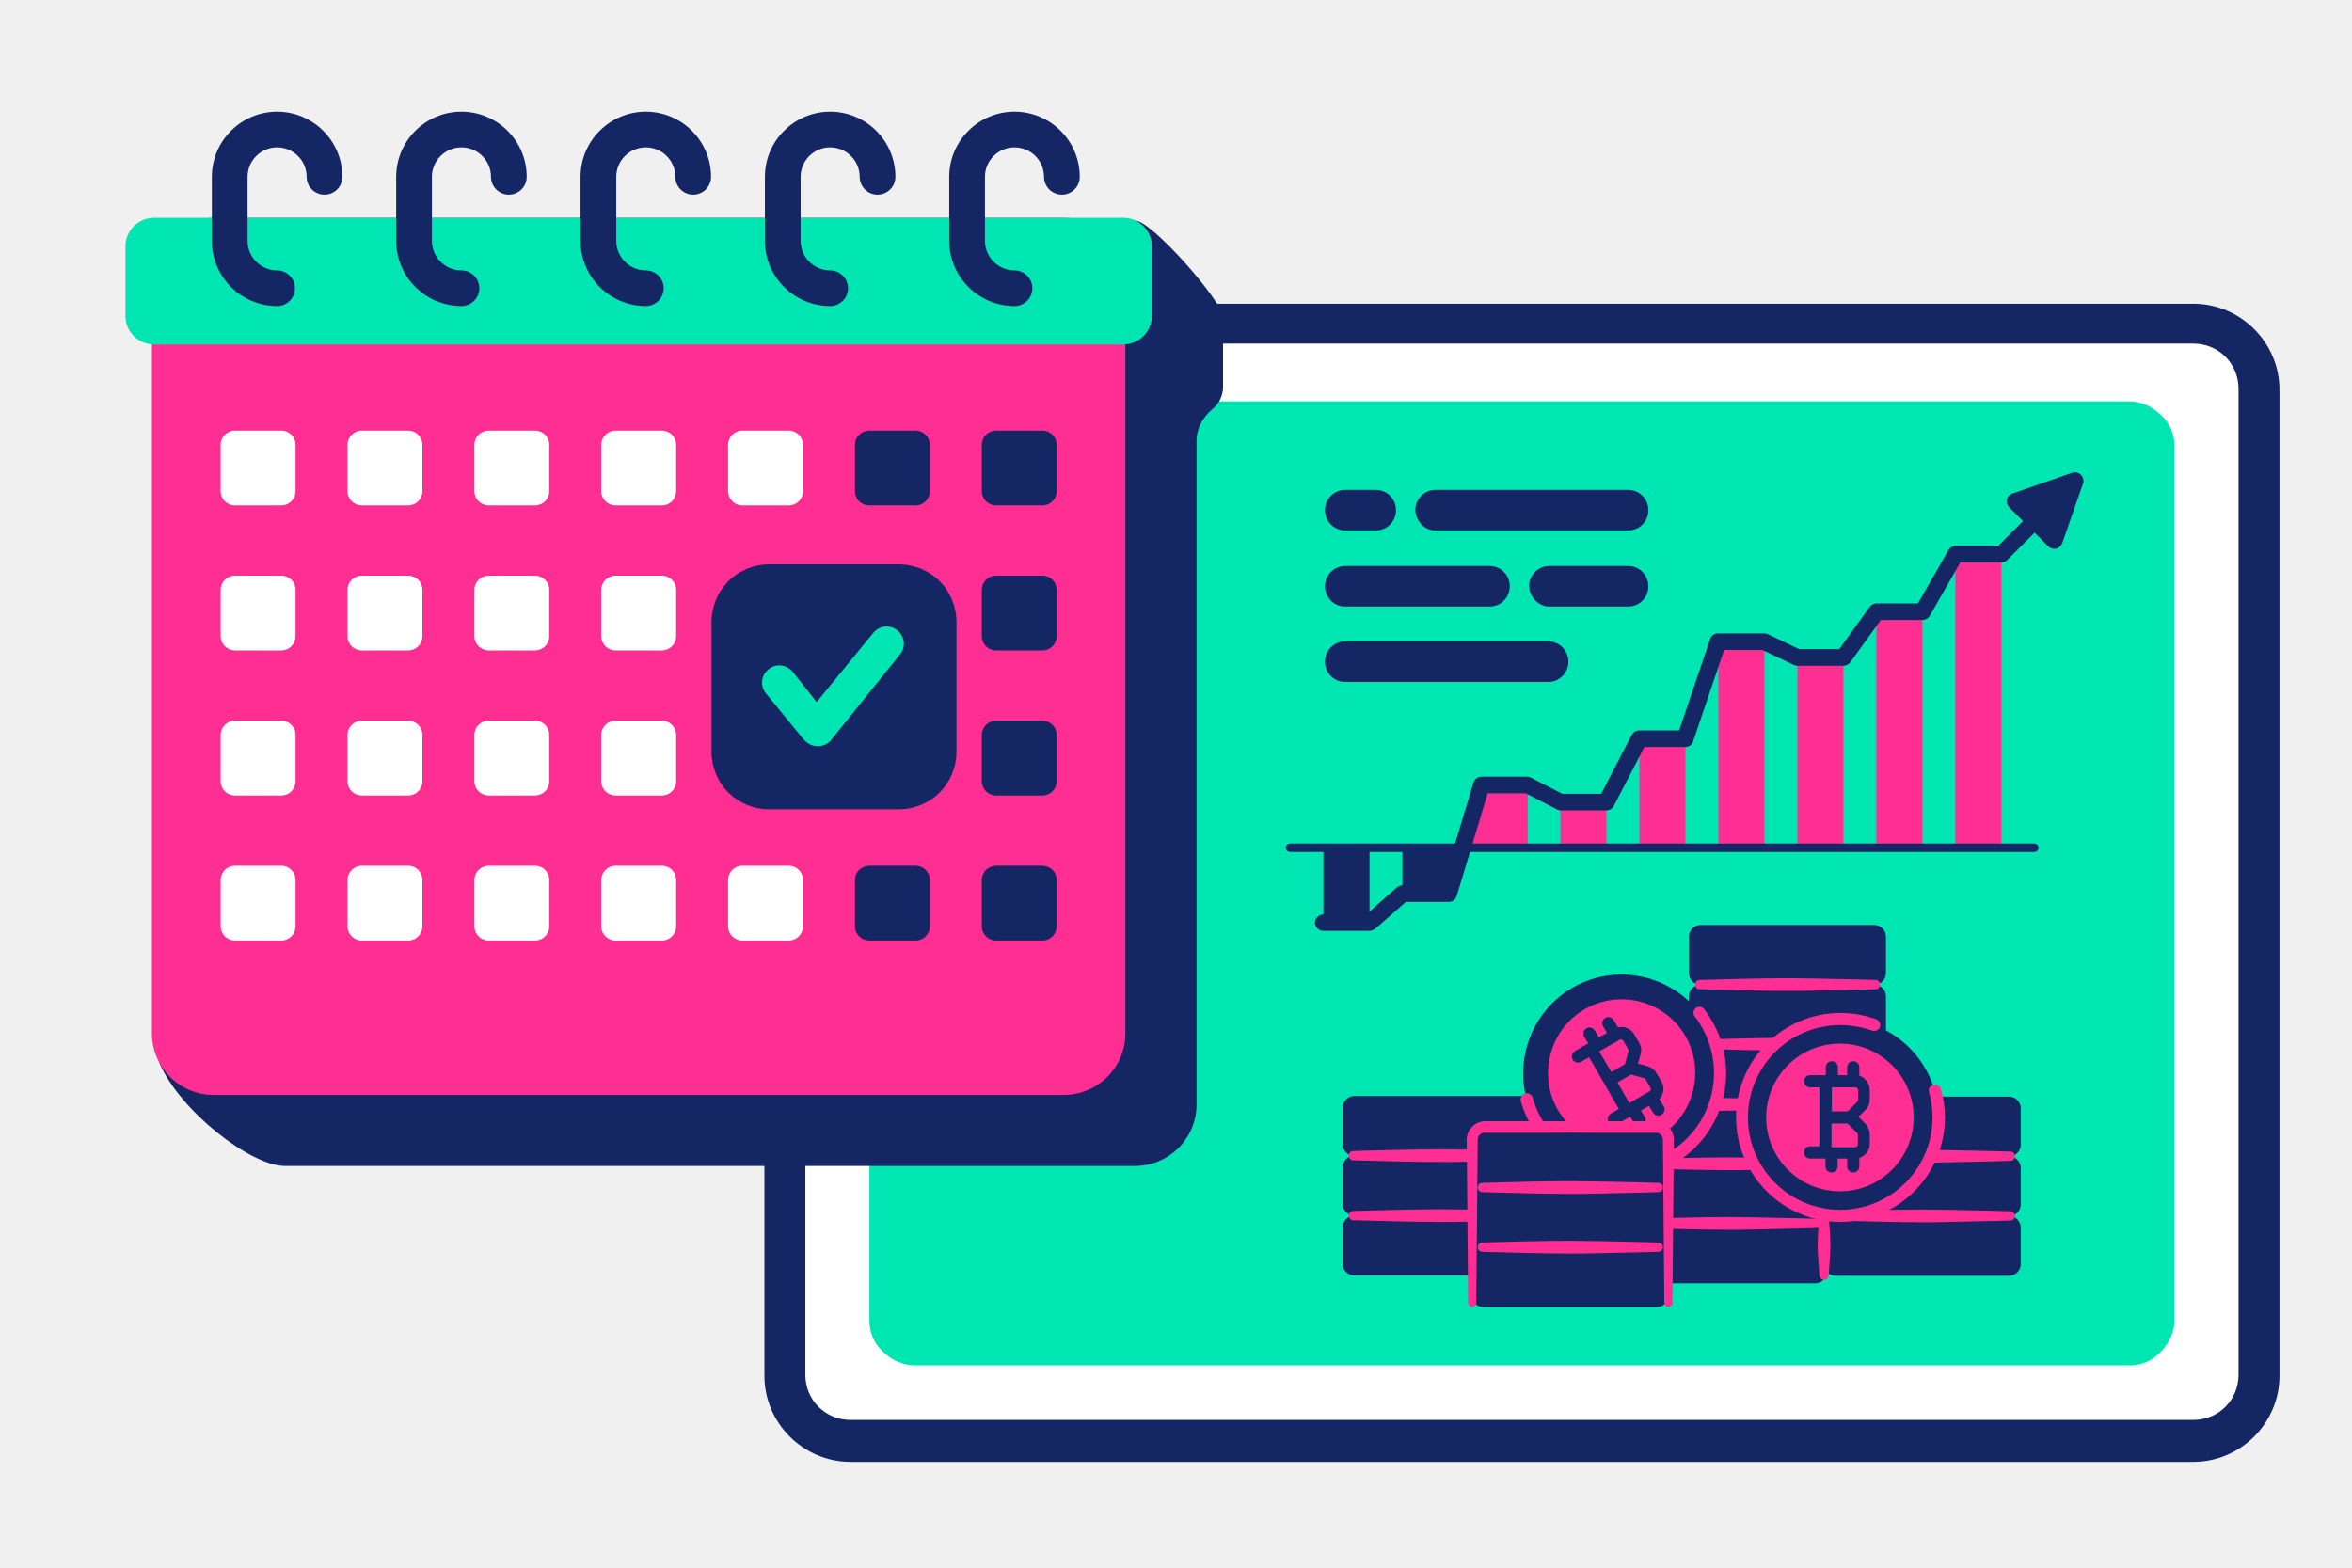
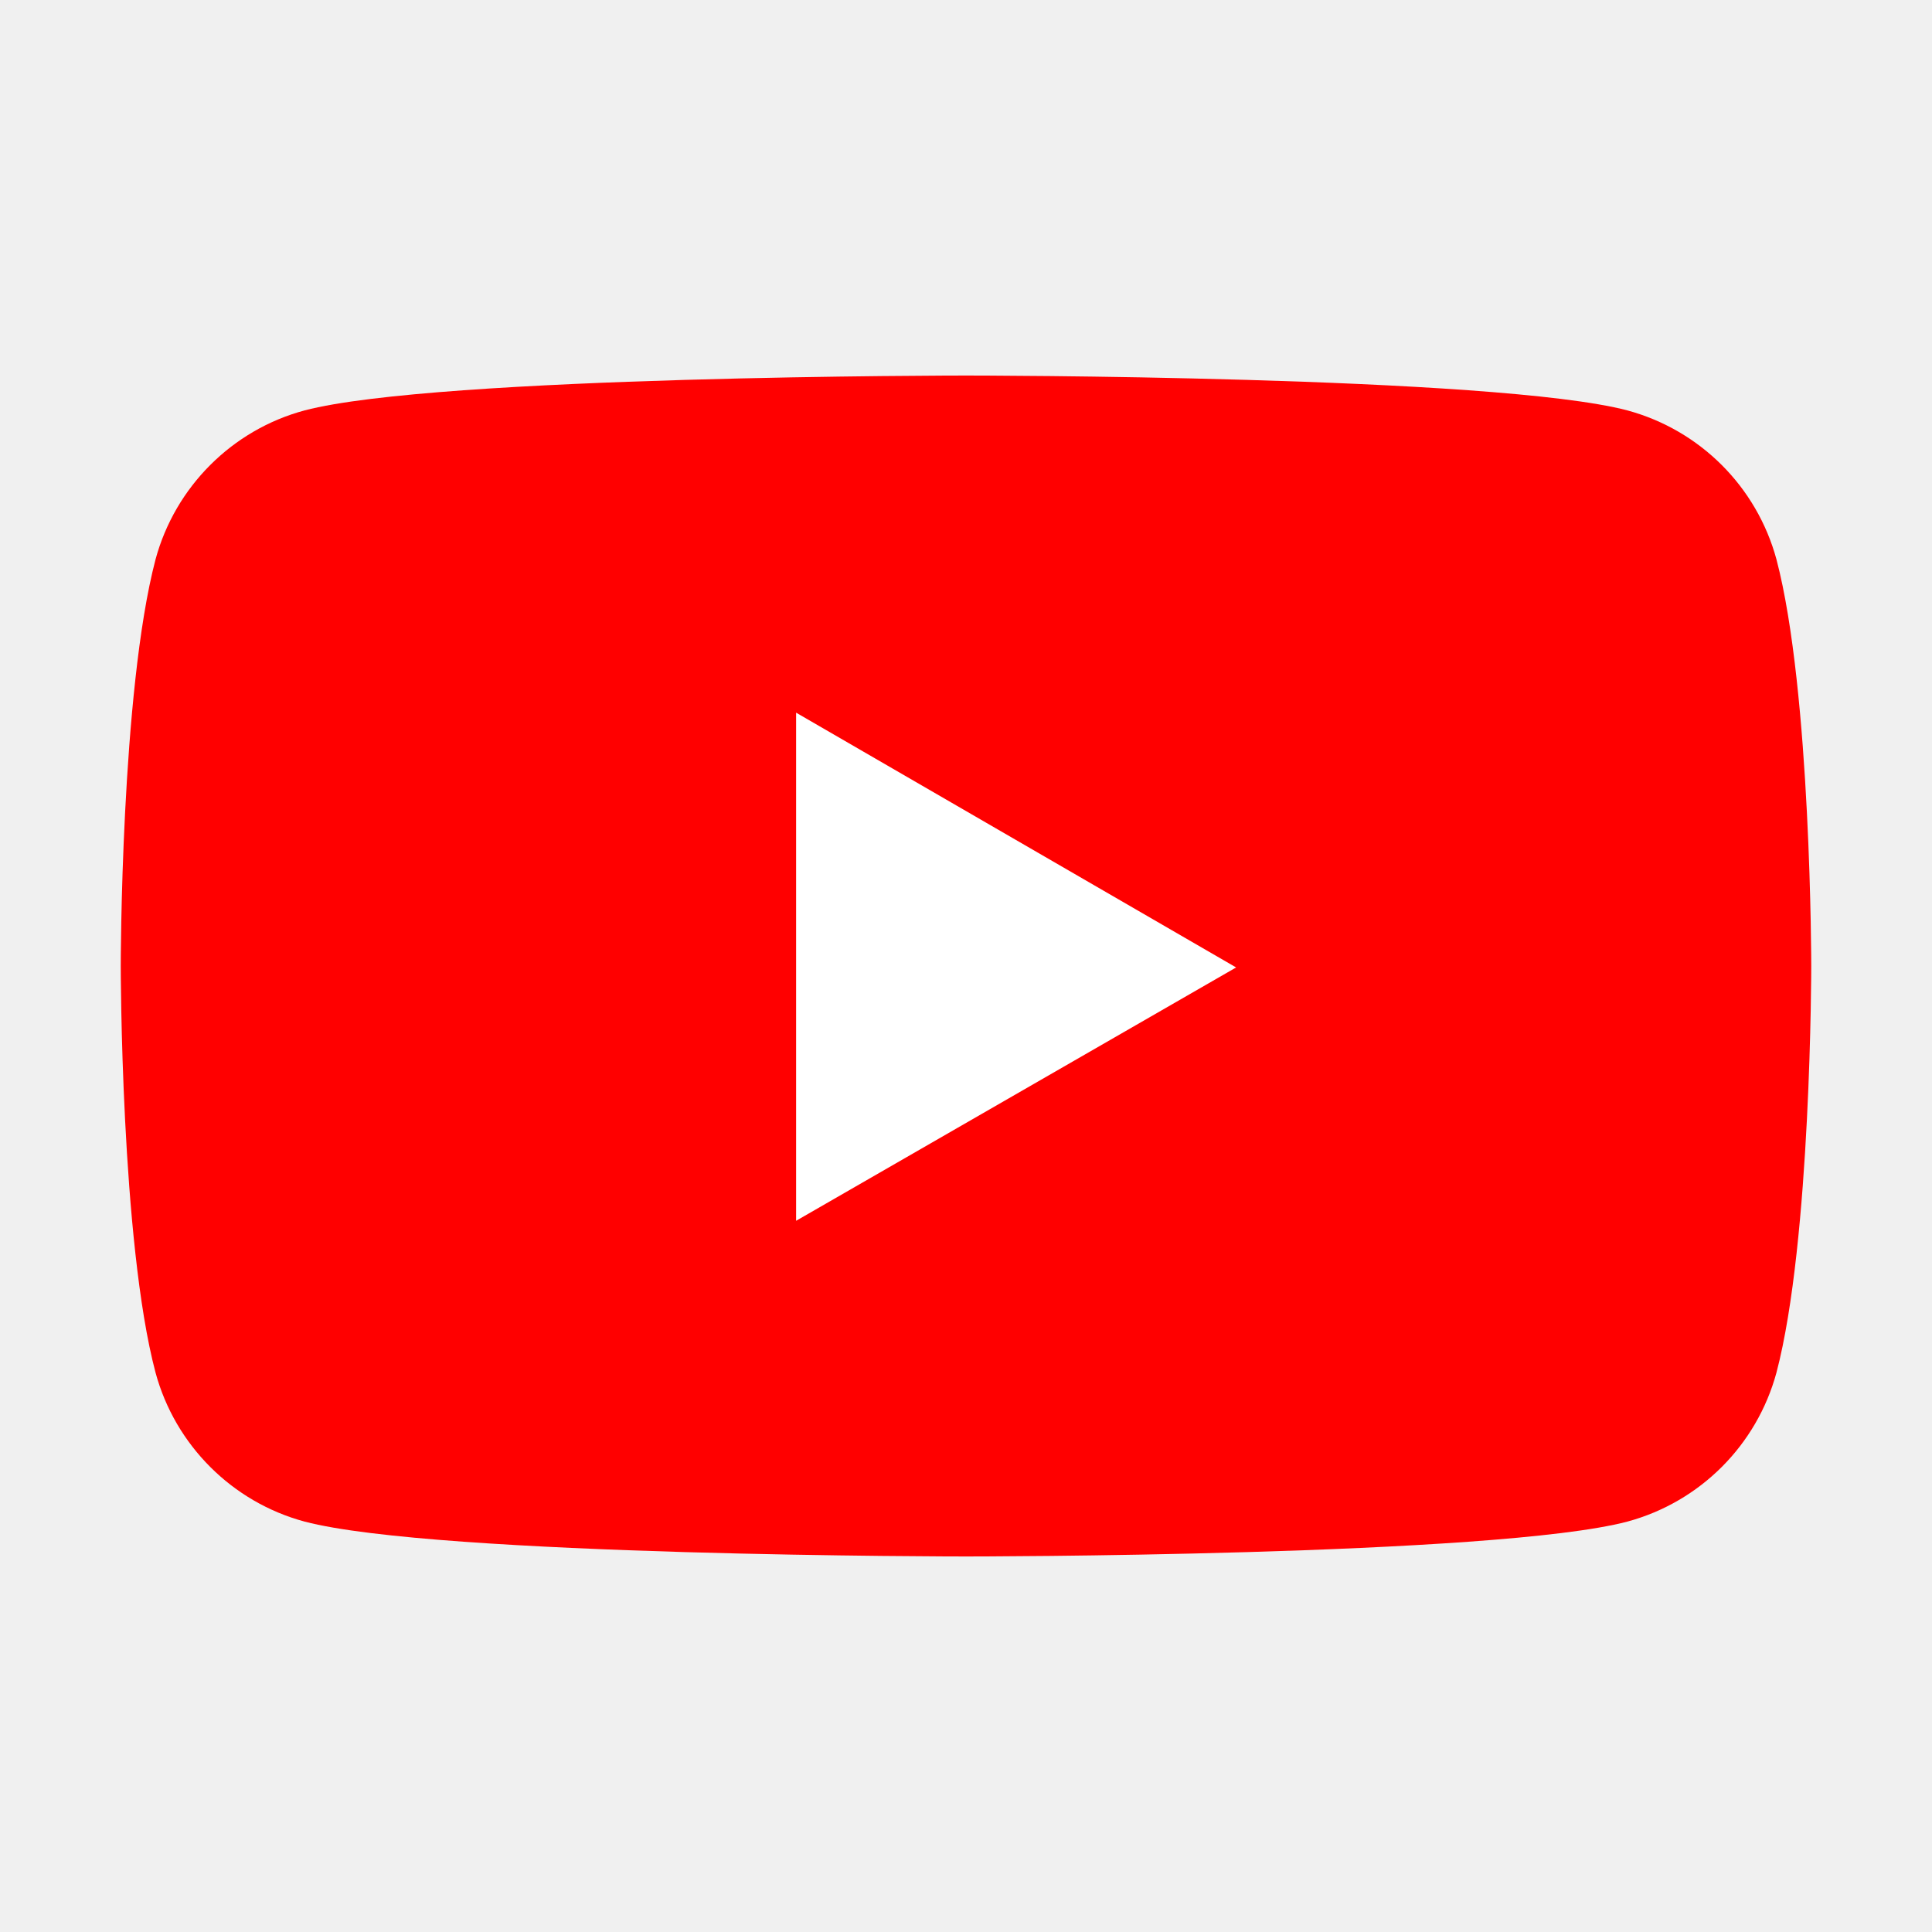
- <svg xmlns="http://www.w3.org/2000/svg" width="1200" height="800" viewBox="0 0 1200 800" fill="none">
-   <path d="M433.927 165.171C415.178 165.171 400.178 180.16 400.178 198.896C400.178 300.073 400.178 600.926 400.178 702.103C400.178 720.839 415.178 735.828 433.927 735.828C558.742 735.828 994.258 735.828 1119.07 735.828C1137.82 735.828 1152.82 720.839 1152.82 702.103C1152.82 600.926 1152.82 300.073 1152.82 198.896C1152.82 180.16 1137.82 165.171 1119.07 165.171C994.258 165.171 558.742 165.171 433.927 165.171Z" fill="white" />
-   <path d="M466.603 204.785C460.711 204.785 454.818 206.927 450.533 211.745C446.247 216.027 443.569 221.916 443.569 227.804L443.569 673.731C443.569 679.62 445.712 685.508 450.533 689.791C454.818 694.073 460.711 696.75 466.603 696.75L1086.4 696.75C1092.29 696.75 1098.18 694.609 1102.47 689.791C1106.75 685.508 1109.43 679.62 1109.43 673.731L1109.43 227.804C1109.43 221.916 1107.29 216.027 1102.47 211.745C1098.18 207.462 1092.29 204.785 1086.4 204.785L466.603 204.785Z" fill="#00E6B3" />
-   <path d="M390 198.897C390 300.073 390 600.927 390 702.103C390 726.193 409.821 746 433.927 746C558.742 746 994.258 746 1119.07 746C1143.18 746 1163 726.193 1163 702.103C1163 600.927 1163 300.073 1163 198.897C1163 174.807 1143.18 155 1119.07 155L433.927 155C409.821 155 390 174.807 390 198.897ZM1119.07 175.342C1131.93 175.342 1142.11 185.514 1142.11 198.361C1142.11 299.538 1142.11 600.391 1142.11 701.568C1142.11 714.416 1131.93 724.587 1119.07 724.587C994.258 724.587 558.742 724.587 433.927 724.587C421.07 724.587 410.892 714.416 410.892 701.568C410.892 600.391 410.892 299.538 410.892 198.361C410.892 185.514 421.07 175.342 433.927 175.342L1119.07 175.342Z" fill="#142664" />
-   <path d="M579.417 112.658H549.024L145.293 147.403H114.9C106.848 147.403 100.32 153.921 100.32 161.959V197.461C100.32 205.136 106.287 211.355 113.832 211.908L81.256 542.202C91.506 566.732 127.917 595 145.293 595H579.027C596.403 595 610.488 580.939 610.488 563.592V224.918C610.488 218.462 613.808 212.701 618.78 208.568C621.97 205.918 624 201.934 624 197.458V161.956C624 153.921 587.469 112.658 579.417 112.658Z" fill="#142664" />
-   <path d="M108.973 558.745H542.707C560.083 558.745 574.168 544.684 574.168 527.337V142.557C574.168 125.21 560.083 111.148 542.707 111.148H108.973C91.597 111.148 77.512 125.21 77.512 142.557V527.337C77.512 544.68 91.6 558.745 108.973 558.745Z" fill="#FF2E93" />
-   <path d="M78.58 175.762H573.104C581.156 175.762 587.684 169.245 587.684 161.206V125.704C587.684 117.666 581.156 111.148 573.104 111.148H78.58C70.528 111.148 64 117.666 64 125.704V161.206C64 169.245 70.528 175.762 78.58 175.762Z" fill="#00E6B3" />
-   <path d="M208.236 257.902H184.587C180.559 257.902 177.297 254.645 177.297 250.624V227.014C177.297 222.993 180.559 219.736 184.587 219.736H208.236C212.264 219.736 215.527 222.993 215.527 227.014V250.624C215.527 254.642 212.264 257.902 208.236 257.902Z" fill="white" />
-   <path d="M272.959 257.902H249.31C245.282 257.902 242.02 254.645 242.02 250.624V227.014C242.02 222.993 245.282 219.736 249.31 219.736H272.959C276.987 219.736 280.249 222.993 280.249 227.014V250.624C280.249 254.642 276.987 257.902 272.959 257.902Z" fill="white" />
-   <path d="M337.681 257.902H314.032C310.004 257.902 306.742 254.645 306.742 250.624V227.014C306.742 222.993 310.004 219.736 314.032 219.736H337.681C341.709 219.736 344.971 222.993 344.971 227.014V250.624C344.971 254.642 341.709 257.902 337.681 257.902Z" fill="white" />
-   <path d="M402.403 257.902H378.754C374.726 257.902 371.464 254.645 371.464 250.624V227.014C371.464 222.993 374.726 219.736 378.754 219.736H402.403C406.431 219.736 409.694 222.993 409.694 227.014V250.624C409.694 254.642 406.431 257.902 402.403 257.902Z" fill="white" />
-   <path d="M467.13 257.902H443.48C439.452 257.902 436.19 254.645 436.19 250.624V227.014C436.19 222.993 439.452 219.736 443.48 219.736H467.13C471.157 219.736 474.42 222.993 474.42 227.014V250.624C474.42 254.642 471.154 257.902 467.13 257.902Z" fill="#142664" />
-   <path d="M143.514 257.902H119.865C115.837 257.902 112.575 254.645 112.575 250.624V227.014C112.575 222.993 115.837 219.736 119.865 219.736H143.514C147.542 219.736 150.804 222.993 150.804 227.014V250.624C150.804 254.642 147.542 257.902 143.514 257.902Z" fill="white" />
-   <path d="M531.852 257.902H508.202C504.174 257.902 500.912 254.645 500.912 250.624V227.014C500.912 222.993 504.174 219.736 508.202 219.736H531.852C535.88 219.736 539.142 222.993 539.142 227.014V250.624C539.142 254.642 535.876 257.902 531.852 257.902Z" fill="#142664" />
-   <path d="M208.236 331.922H184.587C180.559 331.922 177.297 328.665 177.297 324.644V301.034C177.297 297.013 180.559 293.756 184.587 293.756H208.236C212.264 293.756 215.527 297.013 215.527 301.034V324.644C215.527 328.665 212.264 331.922 208.236 331.922Z" fill="white" />
-   <path d="M272.959 331.922H249.31C245.282 331.922 242.02 328.665 242.02 324.644V301.034C242.02 297.013 245.282 293.756 249.31 293.756H272.959C276.987 293.756 280.249 297.013 280.249 301.034V324.644C280.249 328.665 276.987 331.922 272.959 331.922Z" fill="white" />
-   <path d="M337.681 331.922H314.032C310.004 331.922 306.742 328.665 306.742 324.644V301.034C306.742 297.013 310.004 293.756 314.032 293.756H337.681C341.709 293.756 344.971 297.013 344.971 301.034V324.644C344.971 328.665 341.709 331.922 337.681 331.922Z" fill="white" />
-   <path d="M402.403 331.922H378.754C374.726 331.922 371.464 328.665 371.464 324.644V301.034C371.464 297.013 374.726 293.756 378.754 293.756H402.403C406.431 293.756 409.694 297.013 409.694 301.034V324.644C409.694 328.665 406.431 331.922 402.403 331.922Z" fill="white" />
-   <path d="M467.13 331.922H443.48C439.452 331.922 436.19 328.665 436.19 324.644V301.034C436.19 297.013 439.452 293.756 443.48 293.756H467.13C471.157 293.756 474.42 297.013 474.42 301.034V324.644C474.42 328.665 471.154 331.922 467.13 331.922Z" fill="#142664" />
-   <path d="M143.514 331.922H119.865C115.837 331.922 112.575 328.665 112.575 324.644V301.034C112.575 297.013 115.837 293.756 119.865 293.756H143.514C147.542 293.756 150.804 297.013 150.804 301.034V324.644C150.804 328.665 147.542 331.922 143.514 331.922Z" fill="white" />
-   <path d="M531.852 331.922H508.202C504.174 331.922 500.912 328.665 500.912 324.644V301.034C500.912 297.013 504.174 293.756 508.202 293.756H531.852C535.88 293.756 539.142 297.013 539.142 301.034V324.644C539.142 328.665 535.876 331.922 531.852 331.922Z" fill="#142664" />
-   <path d="M208.236 405.943H184.587C180.559 405.943 177.297 402.686 177.297 398.665V375.055C177.297 371.034 180.559 367.777 184.587 367.777H208.236C212.264 367.777 215.527 371.034 215.527 375.055V398.665C215.527 402.686 212.264 405.943 208.236 405.943Z" fill="white" />
-   <path d="M272.959 405.943H249.31C245.282 405.943 242.02 402.686 242.02 398.665V375.055C242.02 371.034 245.282 367.777 249.31 367.777H272.959C276.987 367.777 280.249 371.034 280.249 375.055V398.665C280.249 402.686 276.987 405.943 272.959 405.943Z" fill="white" />
-   <path d="M337.681 405.943H314.032C310.004 405.943 306.742 402.686 306.742 398.665V375.055C306.742 371.034 310.004 367.777 314.032 367.777H337.681C341.709 367.777 344.971 371.034 344.971 375.055V398.665C344.971 402.686 341.709 405.943 337.681 405.943Z" fill="white" />
-   <path d="M402.403 405.943H378.754C374.726 405.943 371.464 402.686 371.464 398.665V375.055C371.464 371.034 374.726 367.777 378.754 367.777H402.403C406.431 367.777 409.694 371.034 409.694 375.055V398.665C409.694 402.686 406.431 405.943 402.403 405.943Z" fill="white" />
-   <path d="M467.13 405.943H443.48C439.452 405.943 436.19 402.686 436.19 398.665V375.055C436.19 371.034 439.452 367.777 443.48 367.777H467.13C471.157 367.777 474.42 371.034 474.42 375.055V398.665C474.42 402.686 471.154 405.943 467.13 405.943Z" fill="#142664" />
-   <path d="M143.514 405.943H119.865C115.837 405.943 112.575 402.686 112.575 398.665V375.055C112.575 371.034 115.837 367.777 119.865 367.777H143.514C147.542 367.777 150.804 371.034 150.804 375.055V398.665C150.804 402.686 147.542 405.943 143.514 405.943Z" fill="white" />
-   <path d="M531.852 405.943H508.202C504.174 405.943 500.912 402.686 500.912 398.665V375.055C500.912 371.034 504.174 367.777 508.202 367.777H531.852C535.88 367.777 539.142 371.034 539.142 375.055V398.665C539.142 402.686 535.876 405.943 531.852 405.943Z" fill="#142664" />
-   <path d="M208.236 479.969H184.587C180.559 479.969 177.297 476.712 177.297 472.691V449.081C177.297 445.06 180.559 441.803 184.587 441.803H208.236C212.264 441.803 215.527 445.06 215.527 449.081V472.691C215.527 476.708 212.264 479.969 208.236 479.969Z" fill="white" />
-   <path d="M272.959 479.969H249.31C245.282 479.969 242.02 476.712 242.02 472.691V449.081C242.02 445.06 245.282 441.803 249.31 441.803H272.959C276.987 441.803 280.249 445.06 280.249 449.081V472.691C280.249 476.708 276.987 479.969 272.959 479.969Z" fill="white" />
-   <path d="M337.681 479.969H314.032C310.004 479.969 306.742 476.712 306.742 472.691V449.081C306.742 445.06 310.004 441.803 314.032 441.803H337.681C341.709 441.803 344.971 445.06 344.971 449.081V472.691C344.971 476.708 341.709 479.969 337.681 479.969Z" fill="white" />
-   <path d="M402.403 479.969H378.754C374.726 479.969 371.464 476.712 371.464 472.691V449.081C371.464 445.06 374.726 441.803 378.754 441.803H402.403C406.431 441.803 409.694 445.06 409.694 449.081V472.691C409.694 476.708 406.431 479.969 402.403 479.969Z" fill="white" />
-   <path d="M467.13 479.969H443.48C439.452 479.969 436.19 476.712 436.19 472.691V449.081C436.19 445.06 439.452 441.803 443.48 441.803H467.13C471.157 441.803 474.42 445.06 474.42 449.081V472.691C474.42 476.708 471.154 479.969 467.13 479.969Z" fill="#142664" />
-   <path d="M143.514 479.969H119.865C115.837 479.969 112.575 476.712 112.575 472.691V449.081C112.575 445.06 115.837 441.803 119.865 441.803H143.514C147.542 441.803 150.804 445.06 150.804 449.081V472.691C150.804 476.708 147.542 479.969 143.514 479.969Z" fill="white" />
-   <path d="M531.852 479.969H508.202C504.174 479.969 500.912 476.712 500.912 472.691V449.081C500.912 445.06 504.174 441.803 508.202 441.803H531.852C535.88 441.803 539.142 445.06 539.142 449.081V472.691C539.142 476.708 535.876 479.969 531.852 479.969Z" fill="#142664" />
-   <path d="M141.378 156.192C123.018 156.192 108.084 141.279 108.084 122.953V90.239C108.088 71.913 123.022 57 141.378 57C159.735 57 174.673 71.913 174.673 90.239C174.673 95.264 170.594 99.336 165.56 99.336C160.526 99.336 156.447 95.264 156.447 90.239C156.447 81.942 149.689 75.195 141.378 75.195C133.071 75.195 126.309 81.942 126.309 90.239V122.95C126.309 131.246 133.067 137.993 141.378 137.993C146.412 137.993 150.491 142.065 150.491 147.091C150.491 152.116 146.412 156.192 141.378 156.192Z" fill="#142664" />
-   <path d="M235.433 156.192C217.072 156.192 202.138 141.279 202.138 122.953V90.239C202.138 71.913 217.076 57 235.433 57C253.789 57 268.727 71.913 268.727 90.239C268.727 95.264 264.648 99.336 259.614 99.336C254.58 99.336 250.501 95.264 250.501 90.239C250.501 81.942 243.743 75.195 235.433 75.195C227.125 75.195 220.364 81.942 220.364 90.239V122.95C220.364 131.246 227.122 137.993 235.433 137.993C240.466 137.993 244.545 142.065 244.545 147.091C244.545 152.116 240.466 156.192 235.433 156.192Z" fill="#142664" />
-   <path d="M329.487 156.192C311.127 156.192 296.193 141.279 296.193 122.953V90.239C296.193 71.913 311.127 57 329.487 57C347.848 57 362.782 71.913 362.782 90.239C362.782 95.264 358.703 99.336 353.669 99.336C348.635 99.336 344.556 95.264 344.556 90.239C344.556 81.942 337.798 75.195 329.487 75.195C321.18 75.195 314.418 81.942 314.418 90.239V122.95C314.418 131.246 321.176 137.993 329.487 137.993C334.521 137.993 338.6 142.065 338.6 147.091C338.6 152.116 334.521 156.192 329.487 156.192Z" fill="#142664" />
-   <path d="M423.541 156.192C405.181 156.192 390.247 141.279 390.247 122.953V90.239C390.247 71.913 405.185 57 423.541 57C441.898 57 456.836 71.913 456.836 90.239C456.836 95.264 452.757 99.336 447.723 99.336C442.689 99.336 438.61 95.264 438.61 90.239C438.61 81.942 431.852 75.195 423.541 75.195C415.231 75.195 408.473 81.942 408.473 90.239V122.95C408.473 131.246 415.231 137.993 423.541 137.993C428.575 137.993 432.654 142.065 432.654 147.091C432.654 152.116 428.575 156.192 423.541 156.192Z" fill="#142664" />
-   <path d="M517.596 156.192C499.236 156.192 484.302 141.279 484.302 122.953V90.239C484.302 71.909 499.239 57 517.596 57C535.953 57 550.89 71.913 550.89 90.239C550.89 95.264 546.812 99.336 541.778 99.336C536.744 99.336 532.665 95.264 532.665 90.239C532.665 81.942 525.907 75.195 517.596 75.195C509.285 75.195 502.527 81.942 502.527 90.239V122.95C502.527 131.246 509.285 137.993 517.596 137.993C522.63 137.993 526.709 142.065 526.709 147.091C526.709 152.116 522.63 156.192 517.596 156.192Z" fill="#142664" />
-   <path d="M416.111 379.738C413.429 379.738 410.747 378.665 409.137 376.519L395.189 358.278C392.506 354.523 393.043 349.158 396.798 345.939C400.554 343.257 405.918 343.793 409.137 347.549L416.111 356.669L441.326 323.407C444.008 319.652 449.91 319.115 453.665 321.798C457.42 324.48 457.957 330.381 455.275 334.137L423.086 376.519C421.476 378.665 418.794 379.738 416.111 379.738Z" fill="#142664" />
-   <path d="M479.416 316.969C479.416 311.604 477.27 306.239 472.979 301.948C469.223 298.192 463.858 295.51 457.957 295.51H391.97C386.605 295.51 381.24 297.656 376.949 301.948C373.193 305.703 370.511 311.068 370.511 316.969V382.956C370.511 388.321 372.657 393.686 376.949 397.978C380.704 401.733 386.069 404.415 391.97 404.415H458.494C463.858 404.415 469.223 402.269 473.515 397.978C477.807 393.686 479.953 388.857 479.953 382.956V316.969H479.416Z" fill="#142664" />
-   <path d="M458.494 413H392.506C384.459 413 376.948 409.781 371.584 404.416C366.219 399.051 363 391.541 363 383.494V317.506C363 309.459 366.219 301.948 371.584 296.584C376.948 291.219 384.459 288 392.506 288H458.494C466.541 288 474.051 291.219 479.416 296.584C484.781 301.948 488 309.459 488 317.506V383.494C488 391.541 484.781 399.051 479.416 404.416C474.051 409.781 466.541 413 458.494 413ZM392.506 304.631C389.288 304.631 386.069 305.704 383.923 308.386C381.777 310.532 380.167 313.751 380.167 316.97V382.957C380.167 386.176 381.24 389.395 383.923 391.541C386.069 393.687 389.288 395.296 392.506 395.296H458.494C461.712 395.296 464.931 394.223 467.077 391.541C469.223 389.395 470.833 386.176 470.833 382.957V316.97C470.833 313.751 469.76 310.532 467.077 308.386C464.931 306.24 461.712 304.631 458.494 304.631H392.506Z" fill="#142664" />
-   <path d="M417.184 380.812C414.502 380.812 412.356 379.739 410.21 377.593L390.897 353.988C387.678 350.233 388.214 344.868 391.97 341.649C395.725 338.43 401.09 338.967 404.309 342.722L416.648 358.28L445.618 322.872C448.837 319.117 454.202 318.58 457.957 321.799C461.712 325.018 462.249 330.383 459.03 334.138L423.622 378.13C422.013 379.739 419.867 380.812 417.184 380.812Z" fill="#00E6B3" />
-   <path d="M686.203 270.669H702.034C707.663 270.669 712.237 266.036 712.237 260.335C712.237 254.633 707.663 250 702.034 250H686.203C680.574 250 676 254.633 676 260.335C676 266.036 680.574 270.669 686.203 270.669Z" fill="#142664" />
-   <path d="M732.29 270.669H830.797C836.426 270.669 841 266.036 841 260.335C841 254.633 836.426 250 830.797 250H732.29C726.661 250 722.087 254.633 722.087 260.335C722.439 266.036 726.661 270.669 732.29 270.669Z" fill="#142664" />
-   <path d="M686.203 309.513H760.083C765.712 309.513 770.286 304.88 770.286 299.178C770.286 293.476 765.712 288.844 760.083 288.844H686.203C680.574 288.844 676 293.476 676 299.178C676 304.88 680.574 309.513 686.203 309.513Z" fill="#142664" />
-   <path d="M790.339 309.513H830.797C836.426 309.513 841 304.88 841 299.178C841 293.476 836.426 288.844 830.797 288.844H790.339C784.71 288.844 780.136 293.476 780.136 299.178C780.488 304.88 785.062 309.513 790.339 309.513Z" fill="#142664" />
-   <path d="M686.203 347.999H789.987C795.616 347.999 800.19 343.366 800.19 337.665C800.19 331.963 795.616 327.33 789.987 327.33H686.203C680.574 327.33 676 331.963 676 337.665C676 343.366 680.574 347.999 686.203 347.999Z" fill="#142664" />
-   <path d="M698.719 432.729H675.21V470.84H698.719V432.729Z" fill="#142664" />
-   <path d="M745.87 432.729H715.51V456.078H739.019L745.87 432.729Z" fill="#142664" />
-   <path d="M779.32 432.729H748.96L755.945 400.656H779.454V432.729H779.32Z" fill="#FF2E93" />
-   <path d="M819.62 409.244H796.111V432.594H819.62V409.244Z" fill="#FF2E93" />
-   <path d="M859.92 377.037H836.412V432.728H859.92V377.037Z" fill="#FF2E93" />
-   <path d="M900.221 327.52H876.712V432.594H900.221V327.52Z" fill="#FF2E93" />
-   <path d="M940.521 335.572H917.013V432.729H940.521V335.572Z" fill="#FF2E93" />
-   <path d="M980.822 312.088H957.313V432.594H980.822V312.088Z" fill="#FF2E93" />
-   <path d="M1021.12 282.699H997.614V432.594H1021.12V282.699Z" fill="#FF2E93" />
-   <path d="M1037.91 434.741H658.149C656.94 434.741 656 433.802 656 432.594C656 431.387 656.94 430.447 658.149 430.447H1037.91C1039.12 430.447 1040.06 431.387 1040.06 432.594C1040.06 433.802 1039.12 434.741 1037.91 434.741Z" fill="#142664" />
-   <path d="M698.584 474.999H675.076C672.792 474.999 670.911 473.121 670.911 470.839C670.911 468.558 672.792 466.679 675.076 466.679H696.972L712.689 452.857C713.495 452.186 714.436 451.784 715.51 451.784H735.929L751.781 399.314C752.318 397.569 753.93 396.361 755.811 396.361H779.319C779.991 396.361 780.663 396.496 781.2 396.898L797.052 405.084H816.933L832.516 375.025C833.188 373.683 834.665 372.743 836.277 372.743H856.696L872.548 326.044C873.085 324.299 874.697 323.226 876.578 323.226H900.087C900.758 323.226 901.296 323.36 901.967 323.628L917.953 331.277H938.372L953.955 309.672C954.761 308.598 955.97 307.927 957.448 307.927H978.538L994.121 280.686C994.927 279.344 996.27 278.539 997.748 278.539H1019.51L1032.14 265.925C1033.75 264.314 1036.44 264.314 1038.05 265.925C1039.66 267.535 1039.66 270.219 1038.05 271.829L1024.08 285.785C1023.27 286.59 1022.2 286.993 1021.12 286.993H1000.17L984.583 314.235C983.777 315.576 982.434 316.382 980.956 316.382H959.597L944.014 337.987C943.208 339.06 941.999 339.731 940.521 339.731H917.013C916.341 339.731 915.804 339.597 915.132 339.329L899.146 331.68H879.668L863.816 378.379C863.279 380.124 861.667 381.197 859.786 381.197H838.964L823.381 411.257C822.71 412.599 821.232 413.538 819.62 413.538H796.111C795.44 413.538 794.768 413.404 794.231 413.002L778.379 404.816H759.035L743.183 457.286C742.646 459.03 741.034 460.238 739.153 460.238H717.257L701.674 473.926C700.599 474.597 699.659 474.999 698.584 474.999Z" fill="#142664" />
-   <path d="M1025.15 258.947C1024.08 257.873 1023.67 256.397 1023.94 254.921C1024.21 253.445 1025.29 252.371 1026.76 251.835C1034.82 249.017 1048.39 244.32 1057.26 241.233C1058.87 240.696 1060.48 241.099 1061.69 242.307C1062.9 243.515 1063.3 245.259 1062.77 246.735C1059.68 255.592 1054.97 269.146 1052.15 277.197C1051.62 278.539 1050.54 279.613 1049.06 280.015C1047.59 280.284 1046.11 279.881 1045.03 278.808C1039.53 273.306 1030.66 264.449 1025.15 258.947Z" fill="#142664" />
-   <path d="M962.213 538.92C962.213 537.295 961.623 535.818 960.442 534.636C959.261 533.454 957.785 532.863 956.161 532.863C938.3 532.863 885.603 532.863 867.742 532.863C866.119 532.863 864.643 533.454 863.462 534.636C862.281 535.818 861.69 537.295 861.69 538.92C861.69 544.238 861.69 552.068 861.69 557.386C861.69 559.011 862.281 560.488 863.462 561.67C864.643 562.852 866.119 563.443 867.742 563.443C885.603 563.443 938.3 563.443 956.161 563.443C957.785 563.443 959.261 562.852 960.442 561.67C961.623 560.488 962.213 559.011 962.213 557.386C962.213 552.068 962.213 544.386 962.213 538.92Z" fill="#142664" />
-   <path d="M962.213 508.488C962.213 506.863 961.623 505.386 960.442 504.204C959.261 503.023 957.785 502.432 956.161 502.432C938.3 502.432 885.603 502.432 867.742 502.432C866.119 502.432 864.643 503.023 863.462 504.204C862.281 505.386 861.69 506.863 861.69 508.488C861.69 513.807 861.69 521.636 861.69 526.954C861.69 528.579 862.281 530.057 863.462 531.238C864.643 532.42 866.119 533.011 867.742 533.011C885.603 533.011 938.3 533.011 956.161 533.011C957.785 533.011 959.261 532.42 960.442 531.238C961.623 530.057 962.213 528.579 962.213 526.954C962.213 521.636 962.213 513.807 962.213 508.488Z" fill="#142664" />
-   <path d="M962.213 478.057C962.213 476.432 961.623 474.955 960.442 473.773C959.261 472.591 957.785 472 956.161 472C938.3 472 885.603 472 867.742 472C866.119 472 864.643 472.591 863.462 473.773C862.281 474.955 861.69 476.432 861.69 478.057C861.69 483.375 861.69 491.205 861.69 496.523C861.69 498.148 862.281 499.625 863.462 500.807C864.643 501.989 866.119 502.58 867.742 502.58C885.603 502.58 938.3 502.58 956.161 502.58C957.785 502.58 959.261 501.989 960.442 500.807C961.623 499.625 962.213 498.148 962.213 496.523C962.213 491.205 962.213 483.375 962.213 478.057Z" fill="#142664" />
-   <path d="M867.152 535.227C867.152 535.227 876.747 535.522 889.589 535.818C896.379 535.966 904.202 536.113 912.026 536.113C916.601 536.113 921.177 536.113 925.458 535.966C942.581 535.67 956.899 535.227 956.899 535.227C958.228 535.227 959.261 534.193 959.261 532.863C959.261 531.534 958.228 530.5 956.899 530.5C956.899 530.5 942.729 530.056 925.458 529.761C921.03 529.761 916.601 529.613 912.026 529.613C904.202 529.613 896.526 529.761 889.589 529.909C876.747 530.204 867.152 530.5 867.152 530.5C865.823 530.5 864.79 531.534 864.79 532.863C864.79 534.193 865.823 535.227 867.152 535.227Z" fill="#FF2E93" />
-   <path d="M867.152 504.795C867.152 504.795 876.747 505.091 889.589 505.386C896.379 505.534 904.202 505.682 912.026 505.682C916.601 505.682 921.177 505.682 925.458 505.534C942.581 505.238 956.899 504.795 956.899 504.795C958.228 504.795 959.261 503.761 959.261 502.432C959.261 501.102 958.228 500.068 956.899 500.068C956.899 500.068 942.729 499.625 925.458 499.329C921.03 499.329 916.601 499.182 912.026 499.182C904.202 499.182 896.526 499.329 889.589 499.477C876.747 499.773 867.152 500.068 867.152 500.068C865.823 500.068 864.79 501.102 864.79 502.432C864.79 503.761 865.823 504.795 867.152 504.795Z" fill="#FF2E93" />
-   <path d="M932.101 630.363C932.101 628.738 931.51 627.261 930.329 626.079C929.148 624.898 927.672 624.307 926.049 624.307C908.188 624.307 855.491 624.307 837.63 624.307C836.006 624.307 834.53 624.898 833.349 626.079C832.168 627.261 831.578 628.738 831.578 630.363C831.578 635.682 831.578 643.511 831.578 648.829C831.578 650.454 832.168 651.932 833.349 653.113C834.53 654.295 836.006 654.886 837.63 654.886C855.491 654.886 908.188 654.886 926.049 654.886C927.672 654.886 929.148 654.295 930.329 653.113C931.51 651.932 932.101 650.454 932.101 648.829C932.101 643.511 932.101 635.829 932.101 630.363Z" fill="#142664" />
-   <path d="M932.101 599.932C932.101 598.307 931.51 596.83 930.329 595.648C929.148 594.466 927.672 593.875 926.049 593.875C908.188 593.875 855.491 593.875 837.63 593.875C836.006 593.875 834.53 594.466 833.349 595.648C832.168 596.83 831.578 598.307 831.578 599.932C831.578 605.25 831.578 613.08 831.578 618.398C831.578 620.023 832.168 621.5 833.349 622.682C834.53 623.864 836.006 624.455 837.63 624.455C855.491 624.455 908.188 624.455 926.049 624.455C927.672 624.455 929.148 623.864 930.329 622.682C931.51 621.5 932.101 620.023 932.101 618.398C932.101 613.08 932.101 605.25 932.101 599.932Z" fill="#142664" />
-   <path d="M932.101 569.5C932.101 567.875 931.51 566.398 930.329 565.216C929.148 564.034 927.672 563.443 926.049 563.443C908.188 563.443 855.491 563.443 837.63 563.443C836.006 563.443 834.53 564.034 833.349 565.216C832.168 566.398 831.578 567.875 831.578 569.5C831.578 574.818 831.578 582.648 831.578 587.966C831.578 589.591 832.168 591.068 833.349 592.25C834.53 593.432 836.006 594.023 837.63 594.023C855.491 594.023 908.188 594.023 926.049 594.023C927.672 594.023 929.148 593.432 930.329 592.25C931.51 591.068 932.101 589.591 932.101 587.966C932.101 582.648 932.101 574.818 932.101 569.5Z" fill="#142664" />
-   <path d="M837.039 626.67C837.039 626.67 846.634 626.966 859.476 627.261C866.266 627.409 874.089 627.557 881.913 627.557C886.489 627.557 891.065 627.557 895.345 627.409C912.468 627.113 926.786 626.67 926.786 626.67C928.115 626.67 929.148 625.636 929.148 624.307C929.148 622.977 928.115 621.943 926.786 621.943C926.786 621.943 912.616 621.5 895.345 621.204C890.917 621.204 886.489 621.057 881.913 621.057C874.089 621.057 866.414 621.204 859.476 621.352C846.634 621.648 837.039 621.943 837.039 621.943C835.711 621.943 834.677 622.977 834.677 624.307C834.825 625.636 835.858 626.67 837.039 626.67Z" fill="#FF2E93" />
-   <path d="M837.039 596.239C837.039 596.239 846.634 596.534 859.476 596.83C866.266 596.977 874.089 597.125 881.913 597.125C886.489 597.125 891.065 597.125 895.345 596.977C912.468 596.682 926.786 596.239 926.786 596.239C928.115 596.239 929.148 595.205 929.148 593.875C929.148 592.545 928.115 591.511 926.786 591.511C926.786 591.511 912.616 591.068 895.345 590.773C890.917 590.773 886.489 590.625 881.913 590.625C874.089 590.625 866.414 590.773 859.476 590.92C846.634 591.216 837.039 591.511 837.039 591.511C835.711 591.511 834.677 592.545 834.677 593.875C834.825 595.205 835.858 596.239 837.039 596.239Z" fill="#FF2E93" />
-   <path d="M1031 626.524C1031 624.899 1030.41 623.421 1029.23 622.24C1028.05 621.058 1026.57 620.467 1024.95 620.467C1007.09 620.467 954.39 620.467 936.529 620.467C934.905 620.467 933.429 621.058 932.248 622.24C931.067 623.421 930.477 624.899 930.477 626.524C930.477 631.842 930.477 639.671 930.477 644.99C930.477 646.615 931.067 648.092 932.248 649.274C933.429 650.455 934.905 651.046 936.529 651.046C954.39 651.046 1007.09 651.046 1024.95 651.046C1026.57 651.046 1028.05 650.455 1029.23 649.274C1030.41 648.092 1031 646.615 1031 644.99C1031 639.819 1031 631.99 1031 626.524Z" fill="#142664" />
-   <path d="M1031 596.09C1031 594.465 1030.41 592.988 1029.23 591.806C1028.05 590.624 1026.57 590.033 1024.95 590.033C1007.09 590.033 954.39 590.033 936.529 590.033C934.905 590.033 933.429 590.624 932.248 591.806C931.067 592.988 930.477 594.465 930.477 596.09C930.477 601.408 930.477 609.238 930.477 614.556C930.477 616.181 931.067 617.658 932.248 618.84C933.429 620.022 934.905 620.613 936.529 620.613C954.39 620.613 1007.09 620.613 1024.95 620.613C1026.57 620.613 1028.05 620.022 1029.23 618.84C1030.41 617.658 1031 616.181 1031 614.556C1031 609.238 1031 601.408 1031 596.09Z" fill="#142664" />
-   <path d="M1031 565.658C1031 564.033 1030.41 562.556 1029.23 561.374C1028.05 560.192 1026.57 559.602 1024.95 559.602C1007.09 559.602 954.39 559.602 936.529 559.602C934.905 559.602 933.429 560.192 932.248 561.374C931.067 562.556 930.477 564.033 930.477 565.658C930.477 570.977 930.477 578.806 930.477 584.124C930.477 585.749 931.067 587.227 932.248 588.408C933.429 589.59 934.905 590.181 936.529 590.181C954.39 590.181 1007.09 590.181 1024.95 590.181C1026.57 590.181 1028.05 589.59 1029.23 588.408C1030.41 587.227 1031 585.749 1031 584.124C1031 578.806 1031 570.977 1031 565.658Z" fill="#142664" />
-   <path d="M935.938 622.83C935.938 622.83 945.533 623.126 958.375 623.421C965.165 623.569 972.989 623.717 980.812 623.717C985.388 623.717 989.964 623.717 994.245 623.569C1011.37 623.274 1025.69 622.83 1025.69 622.83C1027.01 622.83 1028.05 621.796 1028.05 620.467C1028.05 619.137 1027.01 618.103 1025.69 618.103C1025.69 618.103 1011.52 617.66 994.245 617.365C989.816 617.365 985.388 617.217 980.812 617.217C972.989 617.217 965.313 617.365 958.375 617.512C945.533 617.808 935.938 618.103 935.938 618.103C934.61 618.103 933.577 619.137 933.577 620.467C933.724 621.944 934.758 622.83 935.938 622.83Z" fill="#FF2E93" />
-   <path d="M935.938 592.397C935.938 592.397 945.533 592.692 958.375 592.988C965.165 593.135 972.989 593.283 980.812 593.283C985.388 593.283 989.964 593.283 994.245 593.135C1011.37 592.84 1025.69 592.397 1025.69 592.397C1027.01 592.397 1028.05 591.363 1028.05 590.033C1028.05 588.704 1027.01 587.67 1025.69 587.67C1025.69 587.67 1011.52 587.226 994.245 586.931C989.816 586.931 985.388 586.783 980.812 586.783C972.989 586.783 965.313 586.931 958.375 587.079C945.533 587.374 935.938 587.67 935.938 587.67C934.61 587.67 933.577 588.704 933.577 590.033C933.724 591.363 934.758 592.397 935.938 592.397Z" fill="#FF2E93" />
-   <path d="M907.893 561.228C907.893 561.228 901.693 560.933 893.279 560.637C888.851 560.49 883.684 560.342 878.666 560.342C875.714 560.342 872.761 560.342 869.957 560.49C858.738 560.785 849.586 561.228 849.586 561.228C848.258 561.228 847.225 562.262 847.225 563.592C847.225 564.921 848.258 565.955 849.586 565.955C849.586 565.955 858.886 566.399 869.957 566.694C872.761 566.694 875.714 566.842 878.666 566.842C883.684 566.842 888.851 566.694 893.279 566.546C901.693 566.251 907.893 565.955 907.893 565.955C909.221 565.955 910.254 564.921 910.254 563.592C910.254 562.262 909.221 561.228 907.893 561.228Z" fill="#FF2E93" />
-   <path d="M928.263 620.465C928.263 620.465 927.967 623.715 927.672 627.999C927.525 630.363 927.377 633.022 927.377 635.533C927.377 637.011 927.377 638.636 927.525 640.113C927.82 645.874 928.263 650.749 928.263 650.749C928.263 652.079 929.296 653.113 930.624 653.113C931.953 653.113 932.986 652.079 932.986 650.749C932.986 650.749 933.429 645.874 933.724 640.113C933.724 638.636 933.872 637.158 933.872 635.533C933.872 632.874 933.724 630.215 933.577 627.999C933.281 623.567 932.986 620.465 932.986 620.465C932.986 619.136 931.953 618.102 930.624 618.102C929.296 618.102 928.263 619.136 928.263 620.465Z" fill="#FF2E93" />
-   <path d="M802.203 504.057C826.264 490.17 856.967 498.443 870.842 522.523C884.718 546.602 876.451 577.33 852.391 591.216C828.33 605.102 797.627 596.83 783.752 572.75C770.024 548.67 778.29 517.943 802.203 504.057Z" fill="#142664" />
-   <path d="M808.55 514.989C826.559 504.648 849.438 510.705 859.919 528.727C870.251 546.75 864.052 569.648 846.191 580.137C828.182 590.477 805.303 584.273 794.822 566.398C784.49 548.375 790.689 525.33 808.55 514.989Z" fill="#FF2E93" />
-   <path d="M819.916 527.102L817.85 523.704C816.964 522.227 817.555 520.307 819.031 519.42C820.507 518.534 822.426 519.125 823.311 520.602L825.526 524.295C826.706 524 828.035 524 829.216 524.295C831.135 524.886 832.759 526.068 833.792 527.841C834.677 529.318 835.563 530.943 836.301 532.125C837.334 533.898 837.63 535.966 837.039 537.886L835.711 542.761L840.582 544.091C842.501 544.682 844.125 545.864 845.158 547.636C845.896 548.818 846.782 550.443 847.667 551.92C848.701 553.693 848.996 555.761 848.405 557.682C848.11 558.864 847.52 560.045 846.634 560.932L848.848 564.625C849.734 566.102 849.143 568.023 847.667 568.909C846.191 569.795 844.272 569.204 843.387 567.727L841.32 564.329L837.187 566.693L839.253 570.091C840.139 571.568 839.549 573.489 838.073 574.375C836.596 575.261 834.677 574.67 833.792 573.193L831.725 569.795L824.935 573.784C823.459 574.67 821.54 574.079 820.654 572.602C819.769 571.125 820.359 569.204 821.835 568.318L825.968 565.954L810.765 539.511L806.631 541.875C805.155 542.761 803.236 542.17 802.351 540.693C801.465 539.216 802.055 537.295 803.532 536.409L810.322 532.42L808.255 529.023C807.369 527.545 807.96 525.625 809.436 524.739C810.912 523.852 812.831 524.443 813.717 525.92L815.783 529.318L819.916 527.102ZM832.168 548.375L825.23 552.364L831.282 562.852L841.615 556.943C841.91 556.795 842.206 556.5 842.206 556.057C842.353 555.761 842.206 555.318 842.058 555.023C841.172 553.545 840.287 551.92 839.549 550.739C839.401 550.443 839.106 550.148 838.663 550.148L832.168 548.375ZM822.131 547.045L829.068 543.057L830.84 536.409C830.987 536.114 830.84 535.67 830.692 535.375C829.954 534.193 829.068 532.568 828.183 531.091C828.035 530.795 827.74 530.5 827.297 530.5C827.002 530.352 826.559 530.5 826.264 530.648L815.931 536.557L822.131 547.045Z" fill="#142664" />
-   <path d="M785.523 626.375C785.523 624.75 784.933 623.273 783.752 622.091C782.571 620.909 781.095 620.318 779.471 620.318C761.61 620.318 708.913 620.318 691.052 620.318C689.428 620.318 687.952 620.909 686.771 622.091C685.59 623.273 685 624.75 685 626.375C685 631.693 685 639.523 685 644.841C685 646.466 685.59 647.943 686.771 649.125C687.952 650.307 689.428 650.898 691.052 650.898C708.913 650.898 761.61 650.898 779.471 650.898C781.095 650.898 782.571 650.307 783.752 649.125C784.933 647.943 785.523 646.466 785.523 644.841C785.523 639.523 785.523 631.693 785.523 626.375Z" fill="#142664" />
-   <path d="M785.523 595.795C785.523 594.17 784.933 592.693 783.752 591.511C782.571 590.329 781.095 589.738 779.471 589.738C761.61 589.738 708.913 589.738 691.052 589.738C689.428 589.738 687.952 590.329 686.771 591.511C685.59 592.693 685 594.17 685 595.795C685 601.113 685 608.943 685 614.261C685 615.886 685.59 617.363 686.771 618.545C687.952 619.727 689.428 620.318 691.052 620.318C708.913 620.318 761.61 620.318 779.471 620.318C781.095 620.318 782.571 619.727 783.752 618.545C784.933 617.363 785.523 615.886 785.523 614.261C785.523 608.943 785.523 601.261 785.523 595.795Z" fill="#142664" />
-   <path d="M785.523 565.363C785.523 563.738 784.933 562.261 783.752 561.079C782.571 559.898 781.095 559.307 779.471 559.307C761.61 559.307 708.913 559.307 691.052 559.307C689.428 559.307 687.952 559.898 686.771 561.079C685.59 562.261 685 563.738 685 565.363C685 570.682 685 578.511 685 583.829C685 585.454 685.59 586.932 686.771 588.113C687.952 589.295 689.428 589.886 691.052 589.886C708.913 589.886 761.61 589.886 779.471 589.886C781.095 589.886 782.571 589.295 783.752 588.113C784.933 586.932 785.523 585.454 785.523 583.829C785.523 578.511 785.523 570.682 785.523 565.363Z" fill="#142664" />
-   <path d="M690.461 622.682C690.461 622.682 700.056 622.977 712.898 623.273C719.688 623.421 727.512 623.568 735.335 623.568C739.911 623.568 744.487 623.568 748.768 623.421C765.891 623.125 780.209 622.682 780.209 622.682C781.537 622.682 782.571 621.648 782.571 620.318C782.571 618.989 781.537 617.955 780.209 617.955C780.209 617.955 766.038 617.512 748.768 617.216C744.339 617.216 739.911 617.068 735.335 617.068C727.512 617.068 719.836 617.216 712.898 617.364C700.056 617.659 690.461 617.955 690.461 617.955C689.133 617.955 688.1 618.989 688.1 620.318C688.1 621.648 689.133 622.682 690.461 622.682Z" fill="#FF2E93" />
-   <path d="M690.461 592.102C690.461 592.102 700.056 592.397 712.898 592.693C719.688 592.841 727.512 592.988 735.335 592.988C739.911 592.988 744.487 592.988 748.768 592.841C765.891 592.545 780.209 592.102 780.209 592.102C781.537 592.102 782.571 591.068 782.571 589.738C782.571 588.409 781.537 587.375 780.209 587.375C780.209 587.375 766.038 586.931 748.768 586.636C744.339 586.636 739.911 586.488 735.335 586.488C727.512 586.488 719.836 586.636 712.898 586.784C700.056 587.079 690.461 587.375 690.461 587.375C689.133 587.375 688.1 588.409 688.1 589.738C688.1 591.068 689.133 592.102 690.461 592.102Z" fill="#FF2E93" />
-   <path d="M851.358 642.477C851.358 640.852 850.767 639.374 849.586 638.193C848.405 637.011 846.929 636.42 845.305 636.42C827.445 636.42 774.747 636.42 756.887 636.42C755.263 636.42 753.787 637.011 752.606 638.193C751.425 639.374 750.834 640.852 750.834 642.477C750.834 647.795 750.834 655.624 750.834 660.943C750.834 662.568 751.425 664.045 752.606 665.227C753.787 666.409 755.263 666.999 756.887 666.999C774.747 666.999 827.445 666.999 845.305 666.999C846.929 666.999 848.405 666.409 849.586 665.227C850.767 664.045 851.358 662.568 851.358 660.943C851.358 655.624 851.358 647.795 851.358 642.477Z" fill="#142664" />
-   <path d="M851.358 612.045C851.358 610.42 850.767 608.943 849.586 607.761C848.405 606.579 846.929 605.988 845.305 605.988C827.445 605.988 774.747 605.988 756.887 605.988C755.263 605.988 753.787 606.579 752.606 607.761C751.425 608.943 750.834 610.42 750.834 612.045C750.834 617.363 750.834 625.193 750.834 630.511C750.834 632.136 751.425 633.613 752.606 634.795C753.787 635.977 755.263 636.568 756.887 636.568C774.747 636.568 827.445 636.568 845.305 636.568C846.929 636.568 848.405 635.977 849.586 634.795C850.767 633.613 851.358 632.136 851.358 630.511C851.358 625.193 851.358 617.363 851.358 612.045Z" fill="#142664" />
-   <path d="M851.358 581.465C851.358 579.84 850.767 578.363 849.586 577.181C848.405 575.999 846.929 575.408 845.305 575.408C827.445 575.408 774.747 575.408 756.887 575.408C755.263 575.408 753.787 575.999 752.606 577.181C751.425 578.363 750.834 579.84 750.834 581.465C750.834 586.783 750.834 594.613 750.834 599.931C750.834 601.556 751.425 603.033 752.606 604.215C753.787 605.397 755.263 605.988 756.887 605.988C774.747 605.988 827.445 605.988 845.305 605.988C846.929 605.988 848.405 605.397 849.586 604.215C850.767 603.033 851.358 601.556 851.358 599.931C851.358 594.76 851.358 586.931 851.358 581.465Z" fill="#142664" />
-   <path d="M756.296 638.784C756.296 638.784 765.891 639.079 778.733 639.374C785.523 639.522 793.346 639.67 801.17 639.67C805.746 639.67 810.321 639.67 814.602 639.522C831.725 639.227 846.043 638.784 846.043 638.784C847.372 638.784 848.405 637.749 848.405 636.42C848.405 635.09 847.372 634.056 846.043 634.056C846.043 634.056 831.873 633.613 814.602 633.318C810.174 633.318 805.746 633.17 801.17 633.17C793.346 633.17 785.67 633.318 778.733 633.465C765.891 633.761 756.296 634.056 756.296 634.056C754.967 634.056 753.934 635.09 753.934 636.42C753.934 637.749 754.967 638.784 756.296 638.784Z" fill="#FF2E93" />
-   <path d="M756.296 608.352C756.296 608.352 765.891 608.647 778.733 608.943C785.523 609.091 793.346 609.238 801.17 609.238C805.746 609.238 810.321 609.238 814.602 609.091C831.725 608.795 846.043 608.352 846.043 608.352C847.372 608.352 848.405 607.318 848.405 605.988C848.405 604.659 847.372 603.625 846.043 603.625C846.043 603.625 831.873 603.181 814.602 602.886C810.174 602.886 805.746 602.738 801.17 602.738C793.346 602.738 785.67 602.886 778.733 603.034C765.891 603.329 756.296 603.625 756.296 603.625C754.967 603.625 753.934 604.659 753.934 605.988C753.934 607.318 754.967 608.352 756.296 608.352Z" fill="#FF2E93" />
-   <path d="M938.743 620.466C966.461 620.466 988.931 597.979 988.931 570.239C988.931 542.499 966.461 520.012 938.743 520.012C911.025 520.012 888.556 542.499 888.556 570.239C888.556 597.979 911.025 620.466 938.743 620.466Z" fill="#142664" />
-   <path d="M938.743 607.909C959.532 607.909 976.384 591.044 976.384 570.239C976.384 549.434 959.532 532.568 938.743 532.568C917.955 532.568 901.103 549.434 901.103 570.239C901.103 591.044 917.955 607.909 938.743 607.909Z" fill="#FF2E93" />
-   <path d="M942.433 548.671V544.682C942.433 542.91 943.762 541.58 945.533 541.58C947.305 541.58 948.633 542.91 948.633 544.682V548.966C949.814 549.262 950.847 550.001 951.733 550.887C953.209 552.364 953.947 554.285 953.947 556.205C953.947 557.978 953.947 559.751 953.947 561.08C953.947 563.148 953.209 565.069 951.733 566.398L948.19 569.944L951.733 573.489C953.209 574.966 953.947 576.887 953.947 578.807C953.947 580.137 953.947 582.057 953.947 583.682C953.947 585.751 953.209 587.671 951.733 589.001C950.847 589.887 949.814 590.478 948.633 590.921V595.205C948.633 596.978 947.305 598.307 945.533 598.307C943.762 598.307 942.433 596.978 942.433 595.205V591.216H937.562V595.205C937.562 596.978 936.234 598.307 934.462 598.307C932.691 598.307 931.363 596.978 931.363 595.205V591.216H923.539C921.768 591.216 920.439 589.887 920.439 588.114C920.439 586.341 921.768 585.012 923.539 585.012H928.263V554.876H923.539C921.768 554.876 920.439 553.546 920.439 551.773C920.439 550.001 921.768 548.671 923.539 548.671H931.51V544.682C931.51 542.91 932.839 541.58 934.61 541.58C936.381 541.58 937.71 542.91 937.71 544.682V548.671H942.433ZM942.581 573.341H934.462V585.455H946.419C946.862 585.455 947.157 585.307 947.452 585.012C947.747 584.716 947.895 584.421 947.895 583.978C947.895 582.205 947.895 580.432 947.895 579.103C947.895 578.66 947.747 578.364 947.452 578.069L942.581 573.341ZM934.61 567.137H942.729L947.6 562.262C947.895 561.966 948.043 561.671 948.043 561.228C948.043 559.898 948.043 557.978 948.043 556.353C948.043 555.91 947.895 555.614 947.6 555.319C947.305 555.023 947.009 554.876 946.567 554.876H934.61V567.137Z" fill="#142664" />
-   <path d="M984.207 557.385C985.388 561.522 985.979 565.806 985.979 570.238C985.979 596.238 964.87 617.363 938.891 617.363C912.911 617.363 891.803 596.238 891.803 570.238C891.803 544.238 912.911 523.113 938.891 523.113C944.648 523.113 949.962 524.147 955.128 525.92C956.752 526.51 958.523 525.624 959.114 524.147C959.704 522.522 958.818 520.749 957.342 520.158C951.585 518.09 945.386 516.908 939.039 516.908C909.664 516.908 885.751 540.84 885.751 570.238C885.751 599.635 909.664 623.567 939.039 623.567C968.413 623.567 992.326 599.635 992.326 570.238C992.326 565.215 991.588 560.34 990.26 555.76C989.817 554.135 988.045 553.101 986.422 553.692C984.65 553.988 983.765 555.76 984.207 557.385Z" fill="#FF2E93" />
-   <path d="M864.643 518.681C865.971 520.306 867.152 522.079 868.185 523.999C881.175 546.602 873.499 575.409 850.915 588.409C849.439 589.295 848.996 591.215 849.734 592.693C850.62 594.17 852.539 594.613 854.015 593.874C879.551 579.102 888.26 546.454 873.499 521.045C872.318 518.977 870.99 516.909 869.514 514.988C868.48 513.659 866.562 513.363 865.233 514.397C863.905 515.431 863.609 517.352 864.643 518.681Z" fill="#FF2E93" />
-   <path d="M775.928 561.967C777.257 566.694 779.323 571.421 781.98 575.557C782.866 577.035 784.785 577.478 786.261 576.592C787.737 575.705 788.18 573.785 787.294 572.307C784.933 568.467 783.161 564.478 781.98 560.194C781.537 558.569 779.766 557.535 778.142 557.978C776.371 558.569 775.485 560.342 775.928 561.967Z" fill="#FF2E93" />
-   <path d="M853.277 577.92C852.834 576.738 852.096 575.851 851.21 574.965C850.324 574.079 849.291 573.34 848.258 572.897C847.077 572.454 845.896 572.158 844.715 572.158C837.335 572.158 824.197 572.158 810.027 572.158C807.102 572.18 804.137 572.203 801.17 572.225C798.203 572.203 795.236 572.18 792.313 572.158C778.143 572.158 765.005 572.158 757.625 572.158C756.444 572.158 755.263 572.454 754.082 572.897C753.049 573.34 752.015 574.079 751.13 574.965C750.244 575.851 749.506 576.738 749.063 577.92C748.62 579.101 748.325 580.283 748.325 581.465L749.063 664.783C749.063 665.965 750.097 666.999 750.835 666.999C752.163 666.999 753.196 665.965 753.196 664.635L753.934 581.317C753.934 580.874 754.082 580.579 754.23 580.135C754.377 579.692 754.672 579.397 754.968 579.101C755.263 578.806 755.558 578.51 756.001 578.363C756.296 578.215 756.739 578.067 757.182 578.067C764.562 578.067 777.7 578.067 791.87 578.067C794.939 578.044 798.055 578.021 801.17 577.998C804.284 578.021 807.401 578.044 810.469 578.067C824.64 578.067 837.777 578.067 845.158 578.067C845.601 578.067 846.044 578.215 846.339 578.363C846.782 578.51 847.077 578.806 847.372 579.101C847.667 579.397 847.963 579.692 848.11 580.135C848.258 580.579 848.405 580.874 848.405 581.317L849.143 664.635C849.143 665.965 850.177 666.999 851.505 666.999C852.243 666.999 853.277 665.965 853.277 664.783L854.015 581.465C854.015 580.283 853.719 579.101 853.277 577.92Z" fill="#FF2E93" />
+ <svg xmlns="http://www.w3.org/2000/svg" width="800px" height="800px" viewBox="0 0 16 16" fill="none">
+   <path fill="red" d="M14.712 4.633a1.754 1.754 0 00-1.234-1.234C12.382 3.11 8 3.11 8 3.11s-4.382 0-5.478.289c-.6.161-1.072.634-1.234 1.234C1 5.728 1 8 1 8s0 2.283.288 3.367c.162.6.635 1.073 1.234 1.234C3.618 12.89 8 12.89 8 12.89s4.382 0 5.478-.289a1.754 1.754 0 001.234-1.234C15 10.272 15 8 15 8s0-2.272-.288-3.367z" />
+   <path fill="#ffffff" d="M6.593 10.11l3.644-2.098-3.644-2.11v4.208z" />
</svg>
